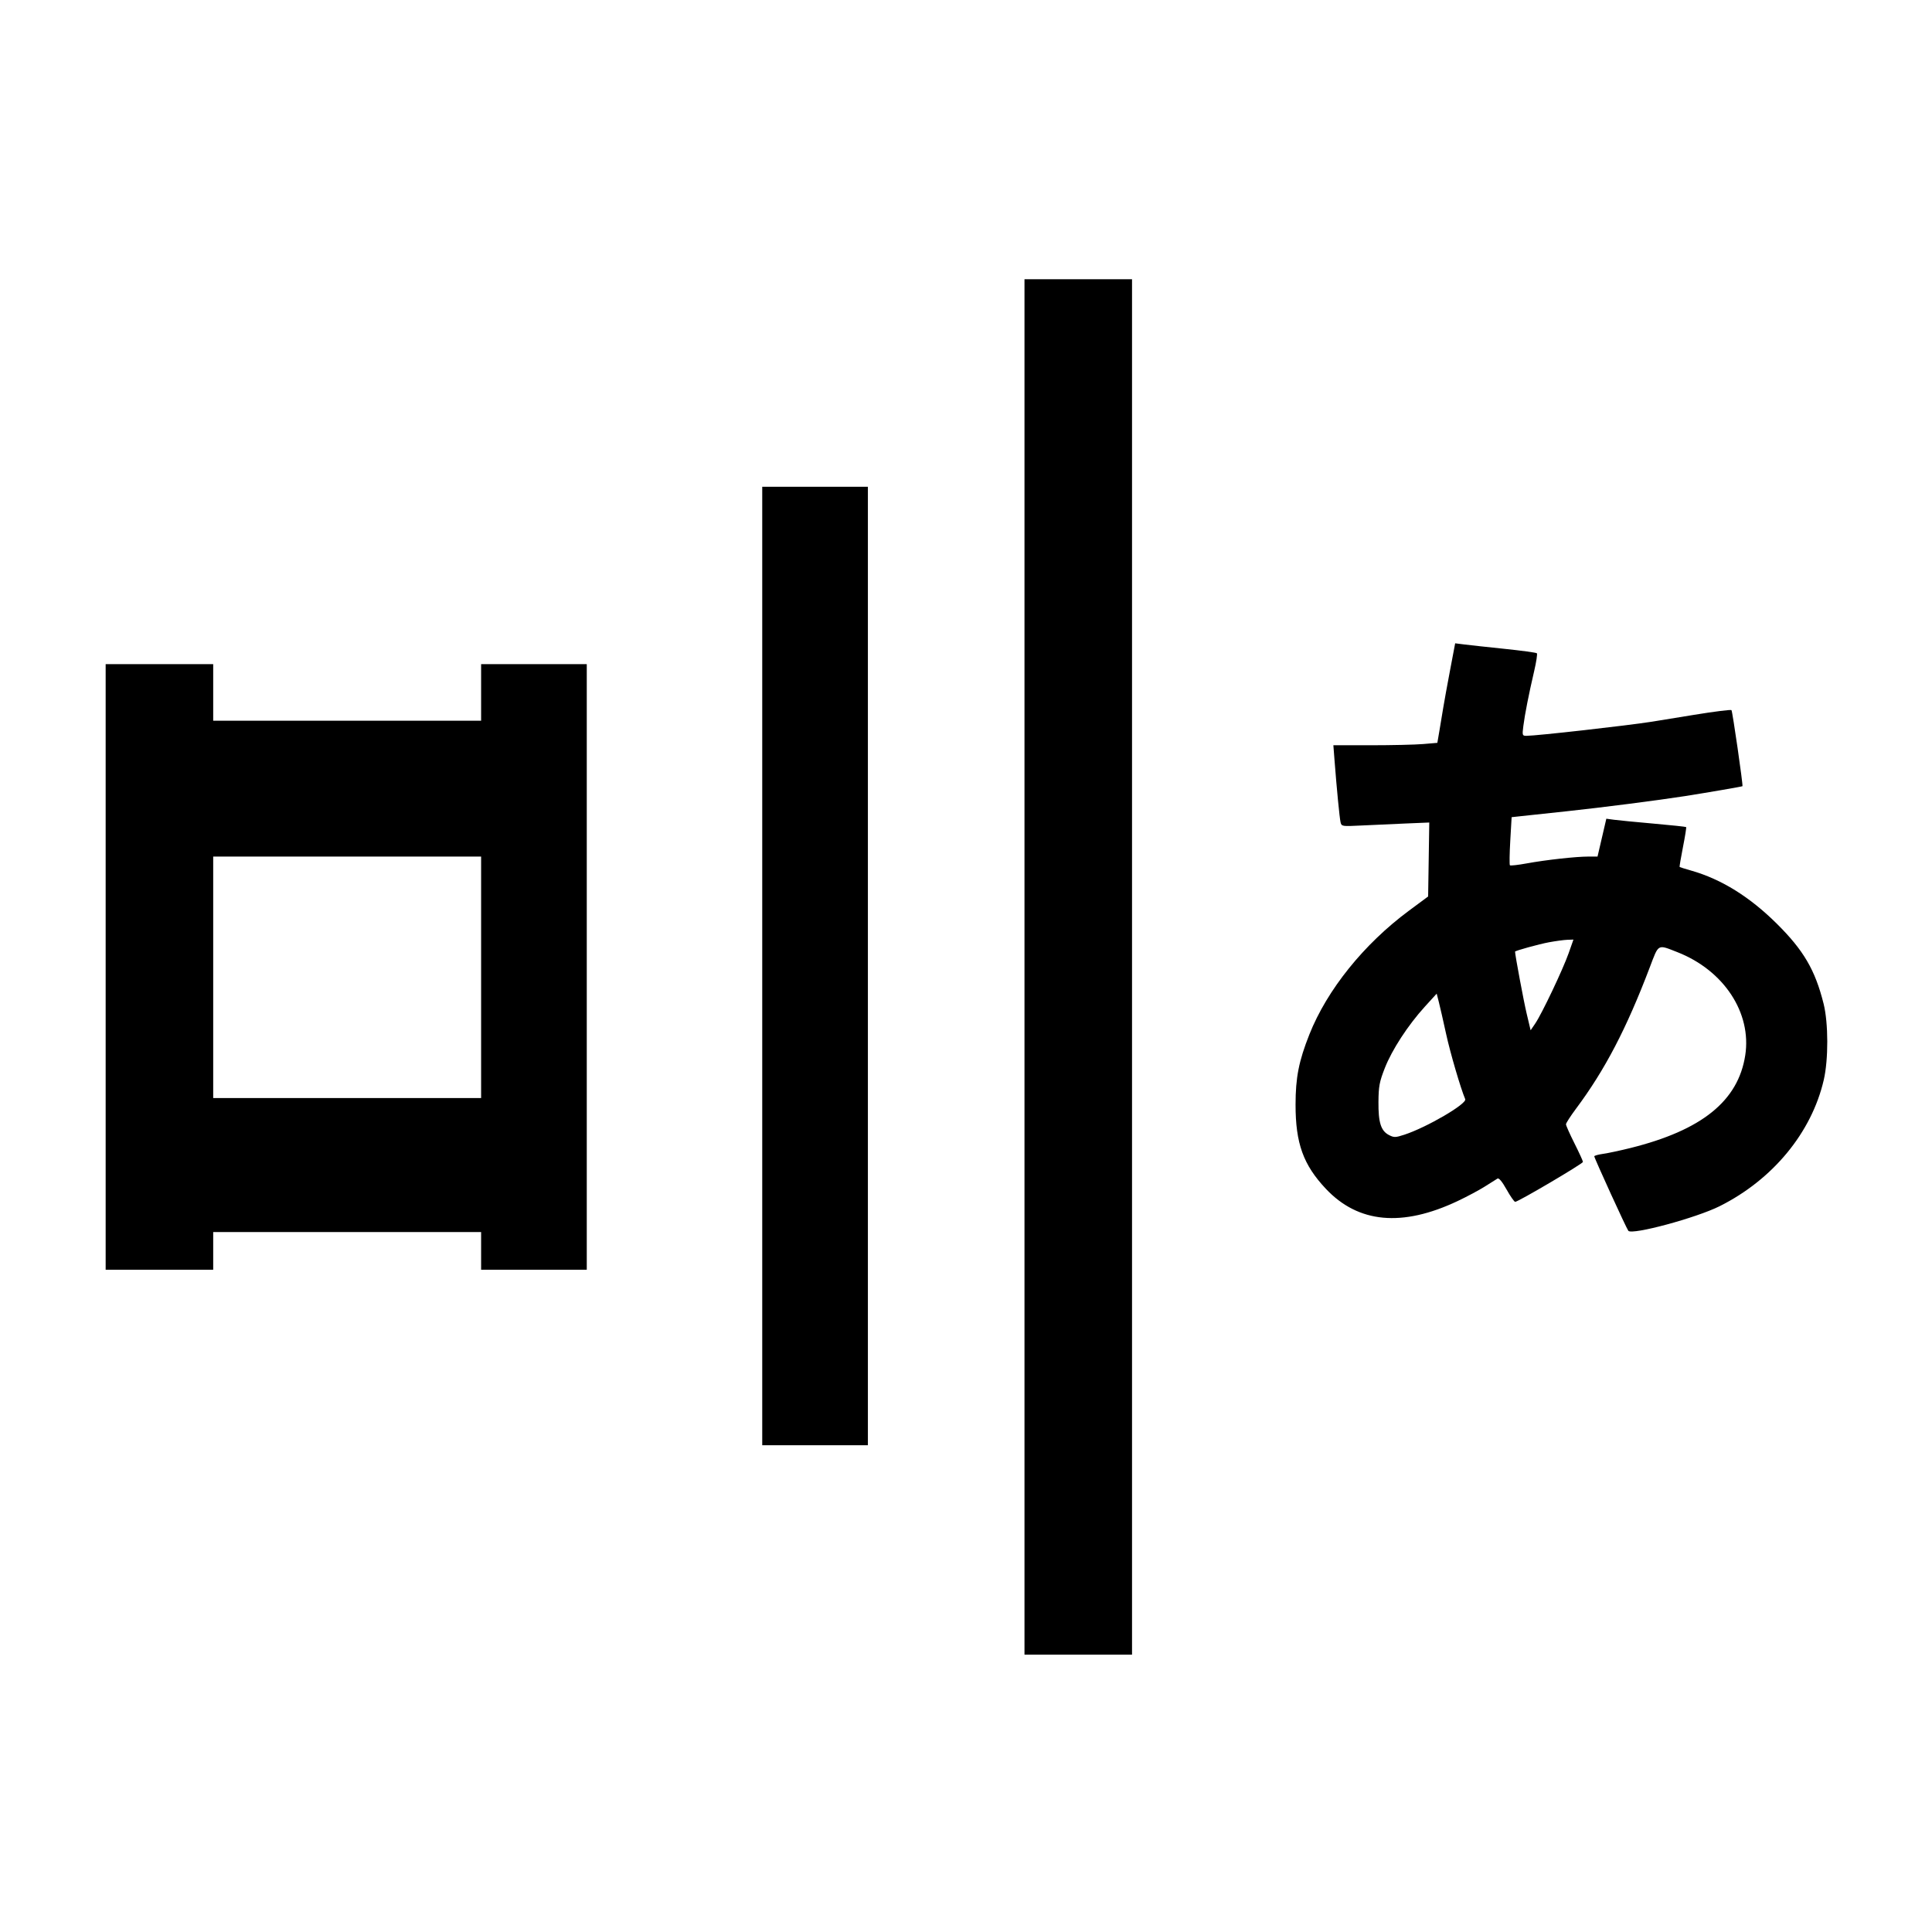
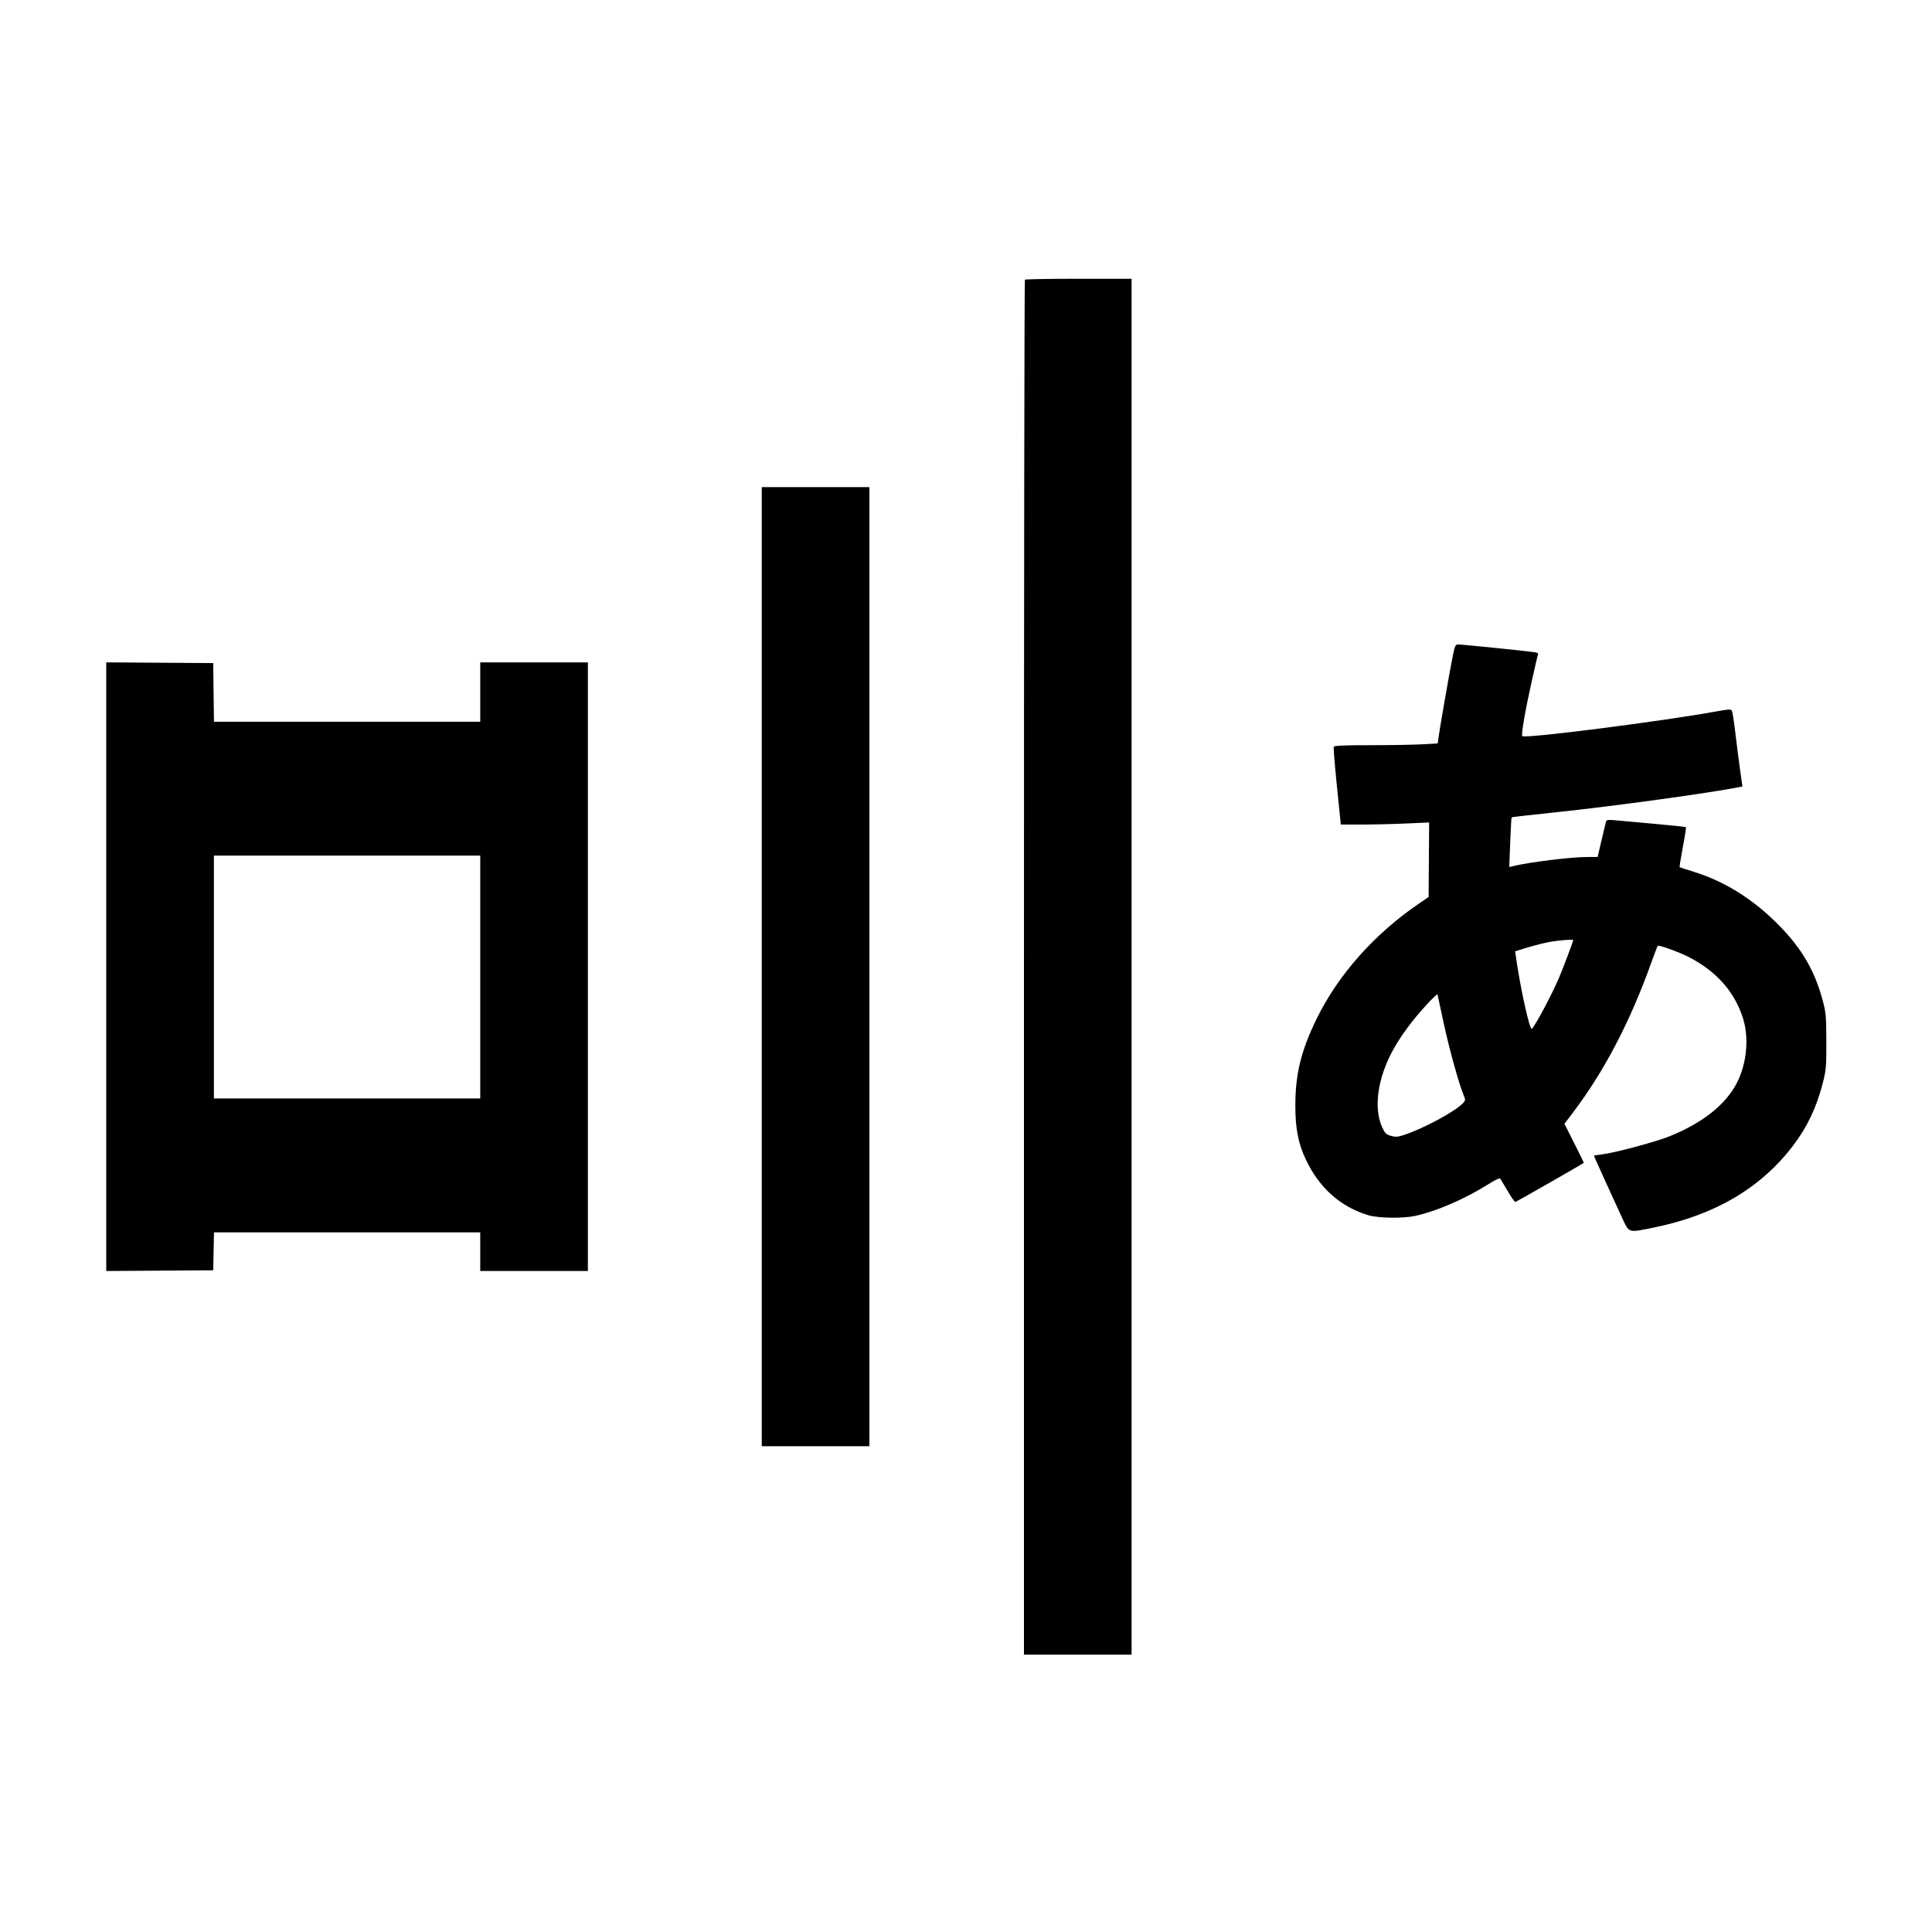
<svg viewBox="0 0 24 24" fill="currentColor" aria-hidden="true">
-   <g transform="scale(0.0234375)">
-     <path d="M 543 512.500 L 543 877 571.500 877 L 600 877 600 512.500 L 600 148 571.500 148 L 543 148 543 512.500 M 404 512 L 404 766 432 766 L 460 766 460 512 L 460 258 432 258 L 404 258 404 512 M 768.563 355.233 C 767.074 363.080, 765.457 371.975, 764.968 375 C 764.480 378.025, 763.573 383.475, 762.953 387.111 L 761.826 393.721 754.262 394.361 C 750.102 394.712, 737.702 395, 726.706 395 L 706.714 395 707.310 402.750 C 708.479 417.969, 709.991 433.537, 710.518 435.780 C 711.042 438.012, 711.265 438.049, 721.277 437.546 C 726.899 437.263, 737.360 436.789, 744.522 436.491 L 757.545 435.951 757.241 455.552 L 756.937 475.153 746.719 482.724 C 722.885 500.382, 703.384 524.626, 694.007 548.255 C 688.396 562.394, 686.675 571.132, 686.672 585.500 C 686.669 605.999, 690.767 617.380, 702.729 630.084 C 719.903 648.323, 743.149 650.490, 772.553 636.592 C 777.532 634.239, 784.057 630.755, 787.053 628.850 C 790.049 626.945, 793.035 625.065, 793.689 624.672 C 794.460 624.208, 796.160 626.250, 798.525 630.479 C 800.531 634.065, 802.582 637, 803.083 637 C 804.655 637, 839 616.767, 839 615.841 C 839 615.356, 836.975 610.928, 834.500 606 C 832.025 601.072, 830 596.528, 830 595.902 C 830 595.277, 832.395 591.555, 835.323 587.632 C 850.639 567.109, 862.061 545.221, 874.400 512.753 C 879.238 500.023, 878.392 500.493, 889 504.643 C 913.683 514.299, 928.508 536.826, 925.012 559.361 C 921.263 583.525, 902.022 599.047, 864.127 608.479 C 858.832 609.796, 852.362 611.179, 849.750 611.551 C 847.138 611.923, 845 612.513, 845 612.862 C 845 613.810, 862.166 651.361, 863.057 652.363 C 865.107 654.665, 899.061 645.503, 911.447 639.306 C 939.618 625.211, 960.154 600.318, 966.624 572.425 C 969.145 561.555, 969.108 542.249, 966.546 532 C 962.071 514.098, 955.938 503.630, 941.633 489.470 C 927.305 475.287, 912.332 465.998, 896.500 461.471 C 893.200 460.527, 890.381 459.653, 890.235 459.529 C 890.089 459.404, 890.883 454.666, 892 449 C 893.117 443.334, 893.881 438.547, 893.697 438.364 C 893.514 438.180, 885.744 437.357, 876.432 436.535 C 867.119 435.712, 857.675 434.791, 855.444 434.487 L 851.389 433.936 849.057 443.968 L 846.725 454 841.823 454 C 835.198 454, 819.344 455.760, 809.161 457.626 C 804.574 458.467, 800.581 458.914, 800.288 458.621 C 799.994 458.328, 800.078 452.470, 800.474 445.604 L 801.194 433.120 806.347 432.558 C 809.181 432.249, 820.050 431.087, 830.500 429.975 C 848.680 428.040, 879.219 424.125, 893 421.962 C 904.806 420.110, 923.436 416.899, 923.545 416.698 C 923.900 416.043, 918.244 376.910, 917.718 376.384 C 917.364 376.030, 908.395 377.160, 897.787 378.895 C 887.179 380.630, 877.150 382.262, 875.500 382.522 C 862.374 384.590, 814.399 389.993, 809.121 389.998 C 806.833 390, 806.768 389.800, 807.411 384.750 C 808.204 378.525, 810.309 367.850, 813.144 355.682 C 814.274 350.833, 814.918 346.584, 814.575 346.241 C 814.231 345.898, 806.424 344.835, 797.225 343.879 C 788.026 342.924, 778.423 341.877, 775.884 341.554 L 771.269 340.967 768.563 355.233 M 56 512.500 L 56 673 84.500 673 L 113 673 113 663 L 113 653 184 653 L 255 653 255 663 L 255 673 283 673 L 311 673 311 512.500 L 311 352 283 352 L 255 352 255 367 L 255 382 184 382 L 113 382 113 367 L 113 352 84.500 352 L 56 352 56 512.500 M 113 518 L 113 582 184 582 L 255 582 255 518 L 255 454 184 454 L 113 454 113 518 M 821 499.422 C 815.766 500.387, 802.983 503.914, 803.005 504.387 C 803.115 506.705, 807.599 530.654, 809.132 537.103 L 811.264 546.075 813.733 542.443 C 817.235 537.288, 828.367 513.854, 831.401 505.250 L 833.957 498 830.729 498.112 C 828.953 498.174, 824.575 498.763, 821 499.422 M 755.175 533.575 C 746.249 543.385, 737.766 556.410, 733.960 566.148 C 731.129 573.391, 730.684 575.762, 730.612 584 C 730.516 594.998, 731.910 599.385, 736.205 601.606 C 738.840 602.968, 739.641 602.951, 744.314 601.426 C 756.150 597.564, 777.632 585.026, 776.596 582.585 C 774.177 576.888, 768.663 558.056, 766.469 548 C 764.969 541.125, 763.232 533.509, 762.608 531.075 L 761.475 526.650 755.175 533.575" stroke="none" fill="currentColor" fill-rule="evenodd" />
+   <g transform="scale(0.01714286)">
+     <path d="M 742.667 202.667 C 742.300 203.033, 742 427.358, 742 701.167 L 742 1199 781 1199 L 820 1199 820 700.500 L 820 202 781.667 202 C 760.583 202, 743.033 202.300, 742.667 202.667 M 552 700.500 L 552 1048 591 1048 L 630 1048 630 700.500 L 630 353 591 353 L 552 353 552 700.500 M 1052.180 478.250 C 1049.766 490.600, 1043.461 526.803, 1042.453 534.102 L 1041.817 538.705 1030.659 539.348 C 1024.521 539.702, 1007.673 539.993, 993.219 539.995 C 973.112 539.999, 966.828 540.294, 966.472 541.250 C 966.216 541.938, 967.267 554.875, 968.808 570 L 971.608 597.500 986.554 597.500 C 994.774 597.500, 1009.174 597.161, 1018.554 596.746 L 1035.609 595.991 1035.418 622.998 L 1035.227 650.004 1028.363 654.676 C 995.910 676.768, 969.550 706.469, 953.969 738.500 C 942.770 761.521, 938.667 778.262, 938.649 801 C 938.636 817.571, 940.680 828.257, 946.081 839.859 C 955.727 860.580, 971.368 874.592, 991.560 880.602 C 998.825 882.764, 1016.700 883.018, 1025.500 881.085 C 1041.232 877.627, 1061.309 868.929, 1078.500 858.121 C 1084.212 854.530, 1086.724 853.436, 1087.283 854.296 C 1087.714 854.958, 1090.119 858.987, 1092.627 863.250 C 1095.135 867.513, 1097.564 871, 1098.025 871 C 1098.623 871, 1146.101 843.860, 1147.680 842.616 C 1147.778 842.538, 1144.661 836.146, 1140.752 828.411 L 1133.646 814.347 1139.658 806.424 C 1162.444 776.395, 1181.116 740.707, 1196.549 697.691 C 1198.879 691.196, 1200.988 685.679, 1201.236 685.431 C 1202.141 684.525, 1217.707 690.232, 1225 694.144 C 1244.006 704.339, 1256.317 718.212, 1262.594 736.510 C 1267.658 751.272, 1266.027 770.386, 1258.458 784.975 C 1250.404 800.499, 1233.712 813.723, 1210.098 823.287 C 1199.869 827.430, 1170.299 835.365, 1160.750 836.529 C 1157.588 836.915, 1155 837.323, 1155 837.436 C 1155 837.755, 1170.235 871.335, 1175.331 882.250 C 1180.707 893.762, 1179.482 893.375, 1198.374 889.536 C 1242.447 880.581, 1275.750 861.039, 1299.163 830.396 C 1309.488 816.882, 1316.331 802.532, 1320.810 785 C 1323.295 775.271, 1323.488 773.031, 1323.431 754.500 C 1323.375 736.227, 1323.146 733.670, 1320.778 724.890 C 1315.483 705.258, 1307.429 690.515, 1293.782 675.475 C 1274.633 654.373, 1252.035 639.415, 1228 631.934 C 1222.225 630.137, 1217.334 628.537, 1217.130 628.380 C 1216.927 628.223, 1217.967 621.725, 1219.441 613.941 C 1220.915 606.157, 1221.944 599.611, 1221.728 599.395 C 1221.512 599.178, 1211.472 598.111, 1199.417 597.023 C 1187.363 595.935, 1174.506 594.769, 1170.847 594.431 C 1164.939 593.885, 1164.135 594.023, 1163.672 595.658 C 1163.385 596.671, 1161.928 602.788, 1160.435 609.250 L 1157.719 621 1150.465 621 C 1138.433 621, 1108.156 624.733, 1096.087 627.704 L 1093.674 628.299 1094.347 610.473 C 1094.717 600.669, 1095.186 592.480, 1095.390 592.276 C 1095.594 592.072, 1110.327 590.385, 1128.131 588.527 C 1168.165 584.348, 1238.250 574.735, 1260.055 570.431 L 1262.611 569.927 1260.841 557.213 C 1259.867 550.221, 1258.320 538.130, 1257.402 530.343 C 1256.485 522.557, 1255.375 515.606, 1254.936 514.897 C 1254.292 513.854, 1252.354 513.935, 1244.820 515.322 C 1205.708 522.519, 1105.044 535.377, 1103.092 533.426 C 1102.201 532.534, 1105.075 515.696, 1109.651 495.006 C 1112.144 483.735, 1114.379 474.195, 1114.619 473.807 C 1114.859 473.419, 1113.581 472.867, 1111.778 472.582 C 1106.871 471.805, 1059.516 467, 1056.764 467 C 1054.522 467, 1054.247 467.676, 1052.180 478.250 M 77 700.500 L 77 921.023 115.750 920.762 L 154.500 920.500 154.778 906.750 L 155.056 893 251.528 893 L 348 893 348 907 L 348 921 387 921 L 426 921 426 700.500 L 426 480 387 480 L 348 480 348 501.500 L 348 523 251.520 523 L 155.040 523 154.770 501.750 L 154.500 480.500 115.750 480.238 L 77 479.977 77 700.500 M 155 708 L 155 796 251.500 796 L 348 796 348 708 L 348 620 251.500 620 L 155 620 155 708 M 1123.193 682.504 C 1119.175 683.233, 1111.846 685.068, 1106.907 686.583 L 1097.928 689.337 1098.575 693.919 C 1101.662 715.797, 1108.434 746.468, 1109.967 745.520 C 1111.982 744.275, 1124.119 721.541, 1129.731 708.500 C 1132.549 701.951, 1139.999 682.183, 1140 681.250 C 1140.001 680.563, 1129.639 681.337, 1123.193 682.504 M 1033.601 728.231 C 1023.400 739.377, 1015.451 750.071, 1009.729 760.348 C 998.395 780.702, 995.180 802.689, 1001.491 816.684 C 1003.497 821.131, 1004.392 822.037, 1007.791 823.056 C 1011.102 824.048, 1012.636 823.958, 1017.127 822.513 C 1031.296 817.952, 1054.855 805.238, 1060.313 799.207 C 1061.984 797.360, 1062.003 796.942, 1060.571 793.515 C 1057.141 785.307, 1049.985 759.383, 1046.075 741 C 1043.794 730.275, 1041.809 721.097, 1041.665 720.604 C 1041.520 720.110, 1037.892 723.543, 1033.601 728.231" stroke="none" fill="currentColor" fill-rule="evenodd" />
  </g>
</svg>
